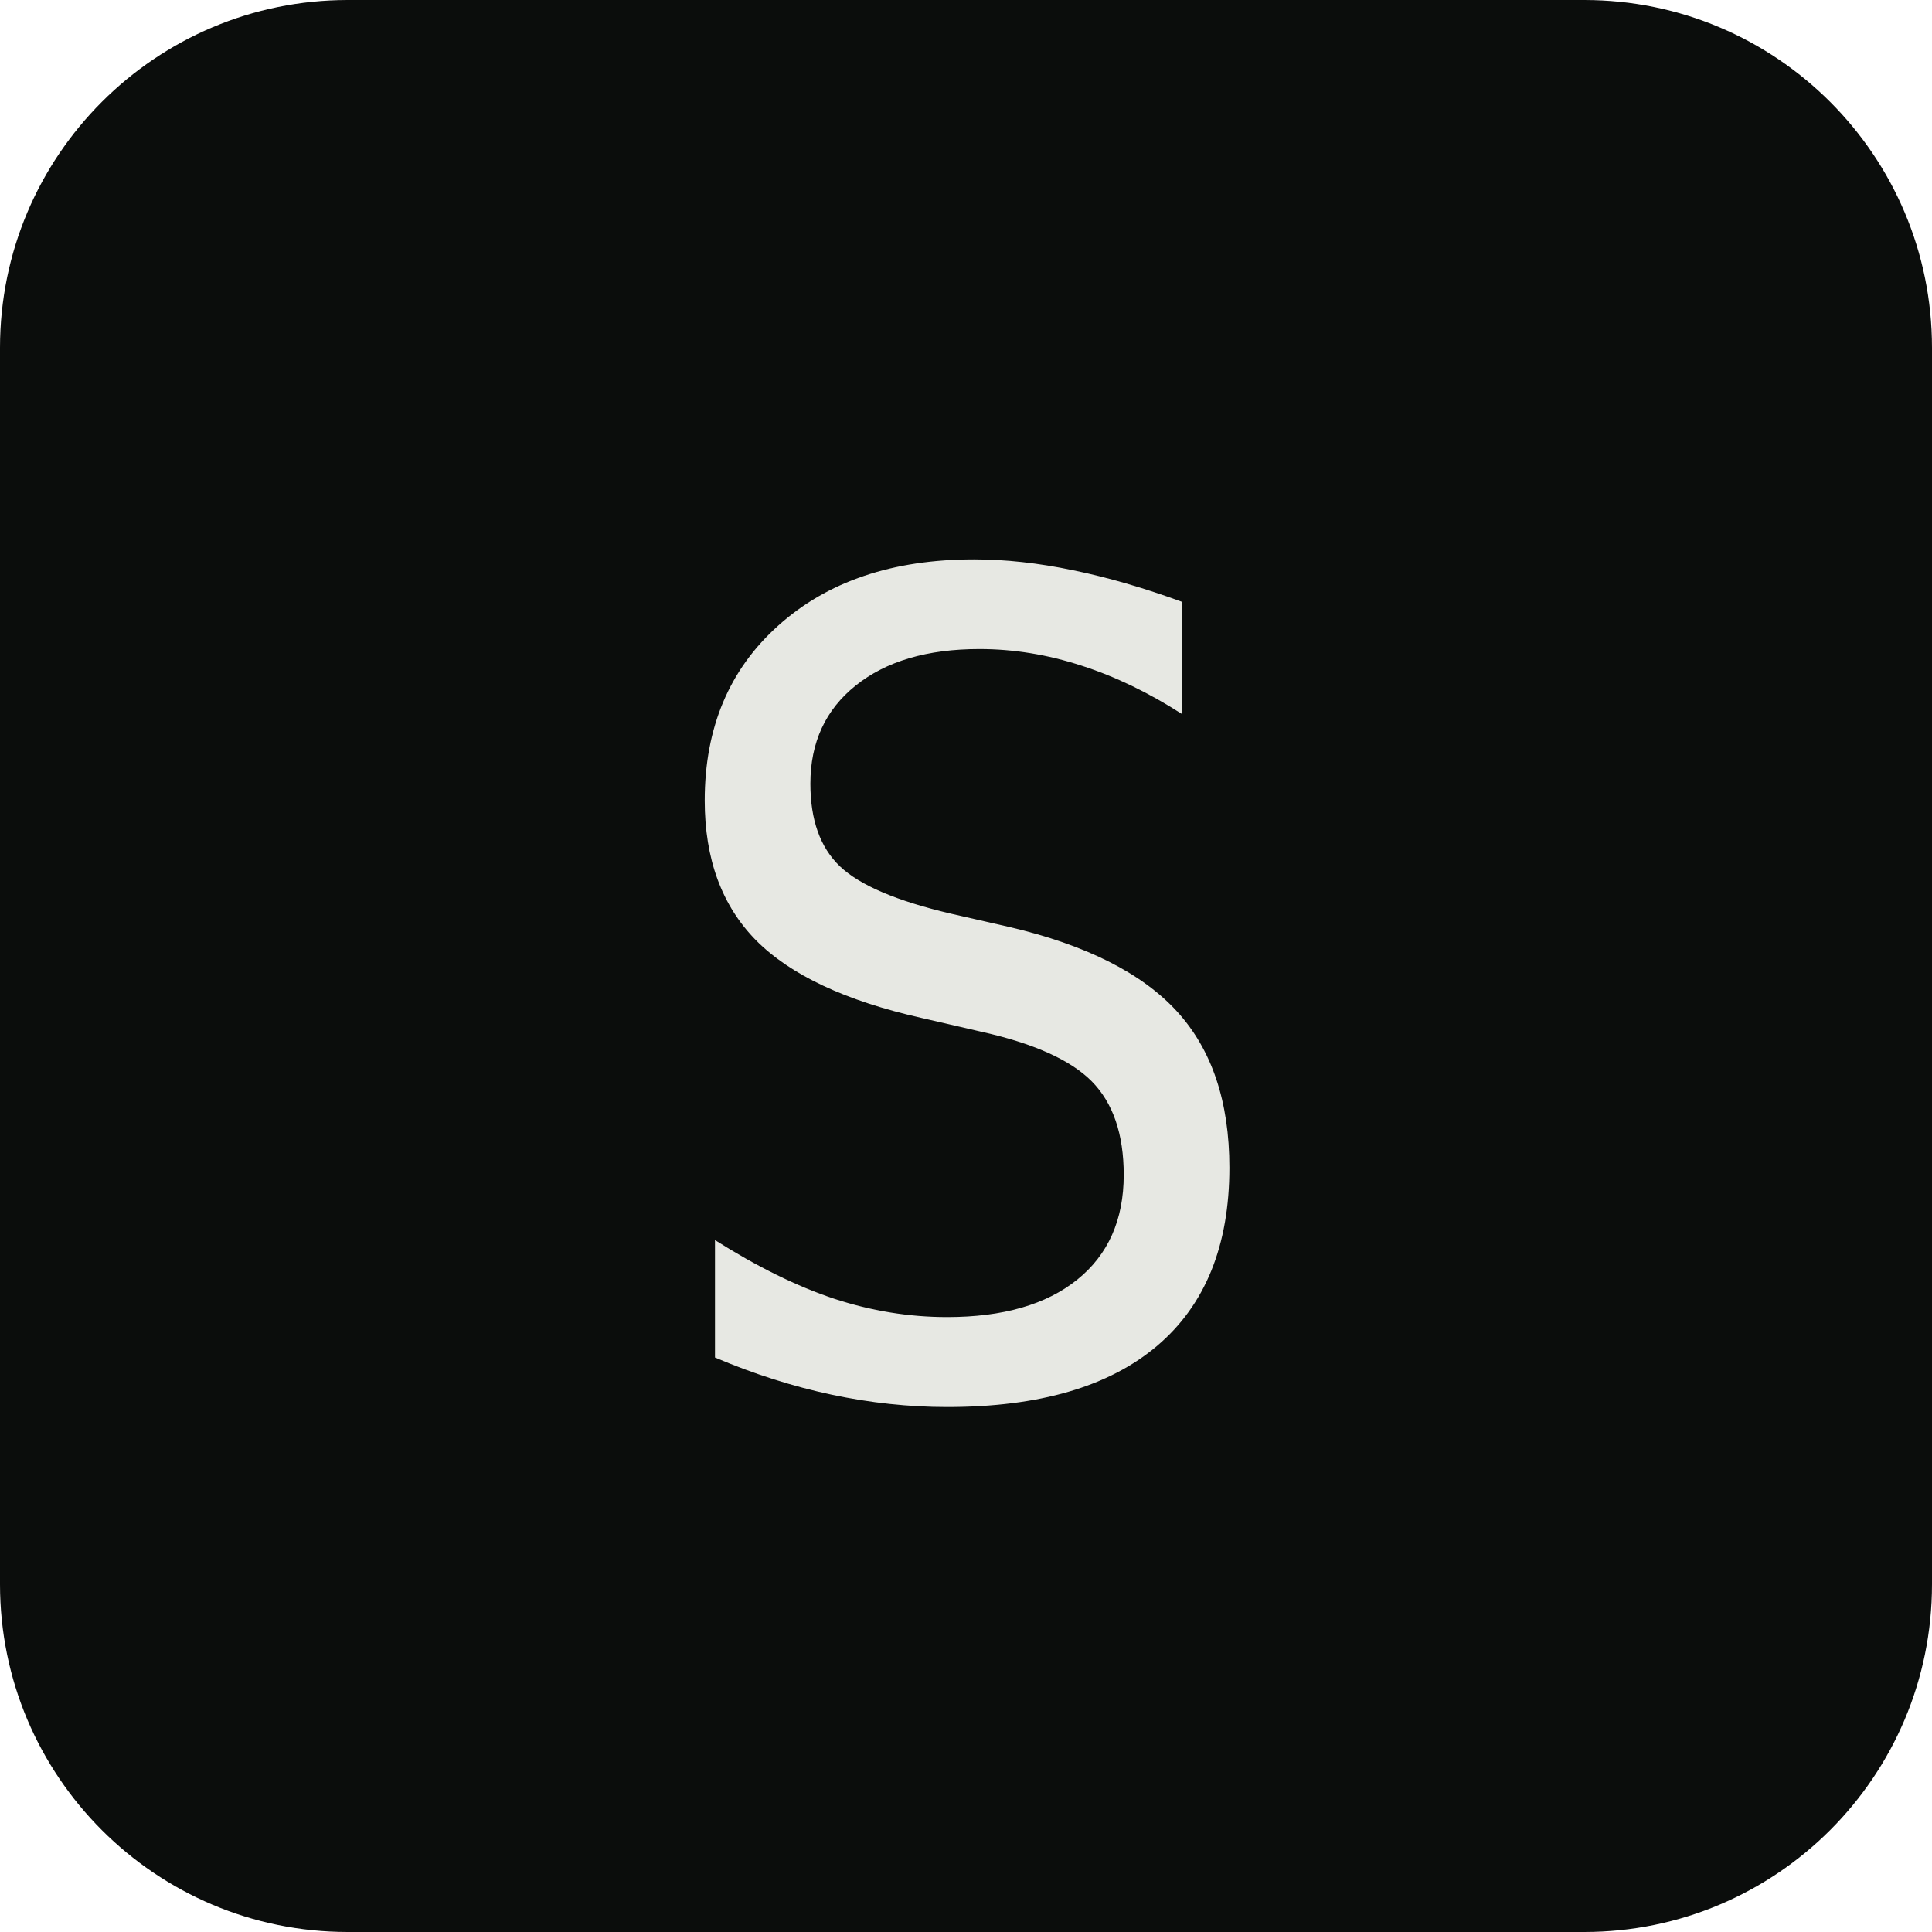
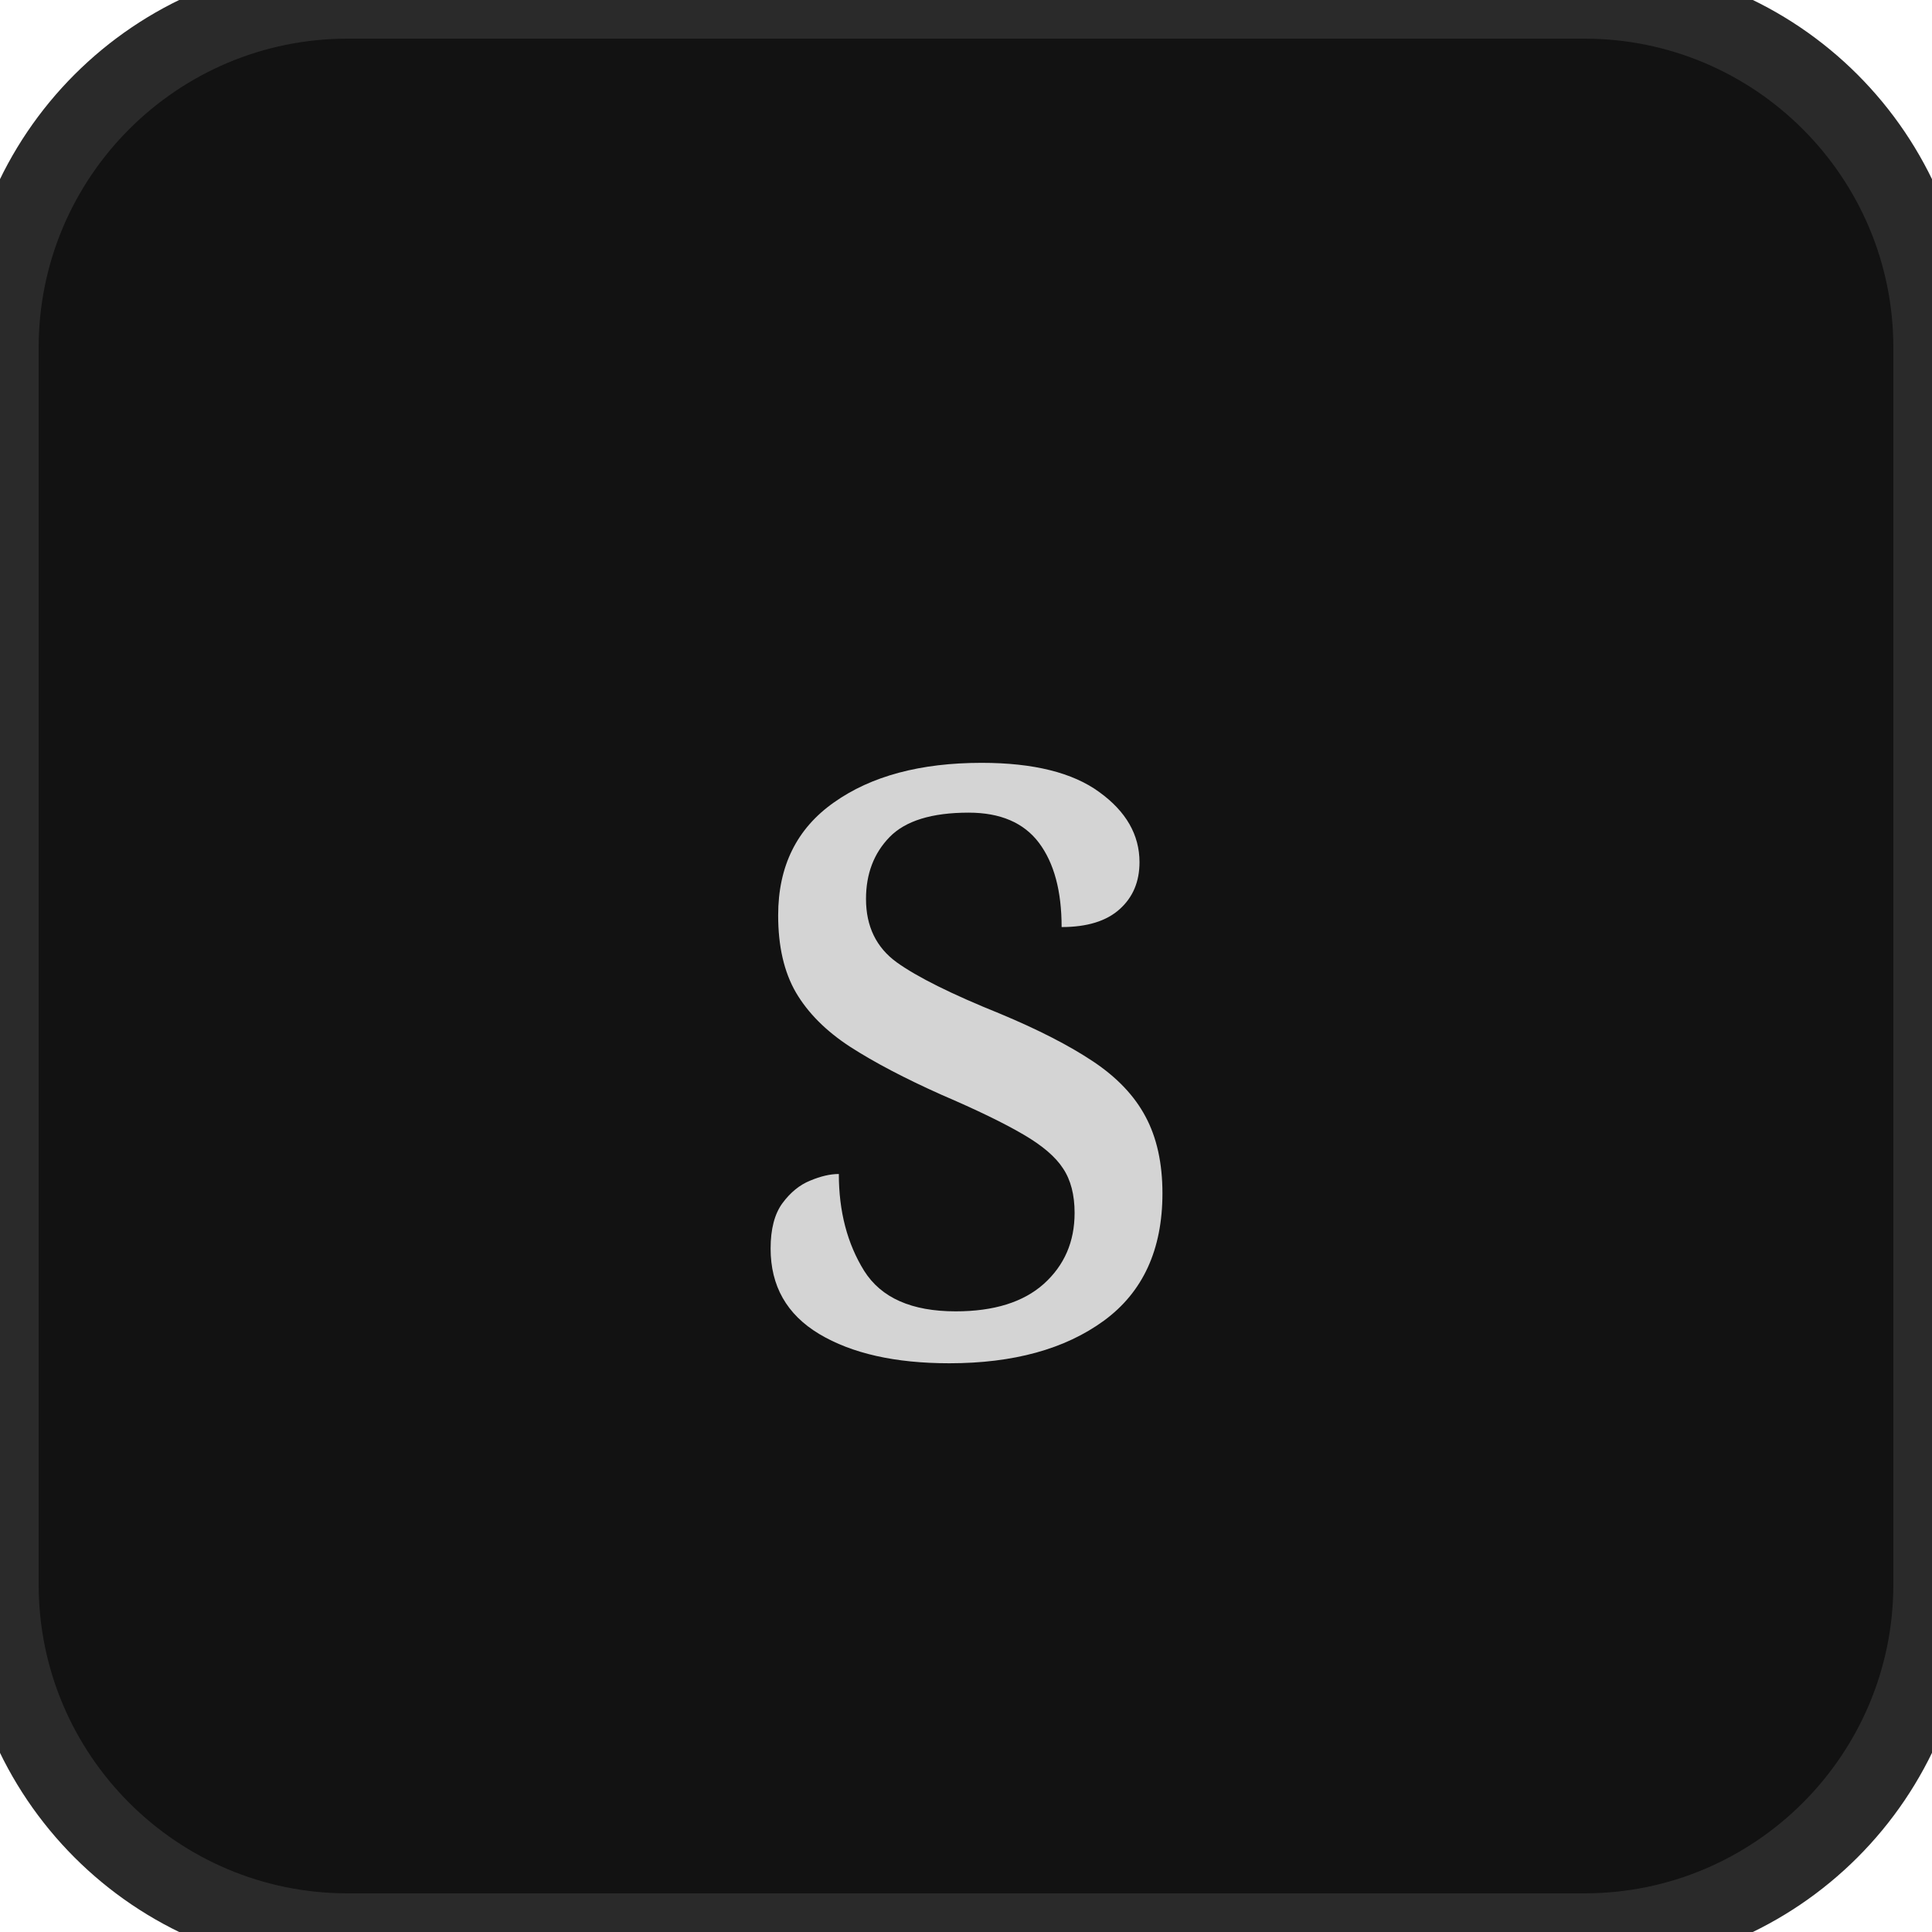
<svg xmlns="http://www.w3.org/2000/svg" viewBox="0 0 100 100">
-   <rect width="100" height="100" rx="18" fill="#0B0D0C" />
-   <text x="50" y="72" text-anchor="middle" font-size="58" fill="#E7E8E3" font-family="monospace">S</text>
+   <rect width="100" height="100" rx="18" fill="#121212" stroke="#2a2a2a" stroke-width="4" />
+   <text x="50" y="70" text-anchor="middle" font-size="56" fill="#d4d4d4" font-family="Georgia, serif">s</text>
</svg>
